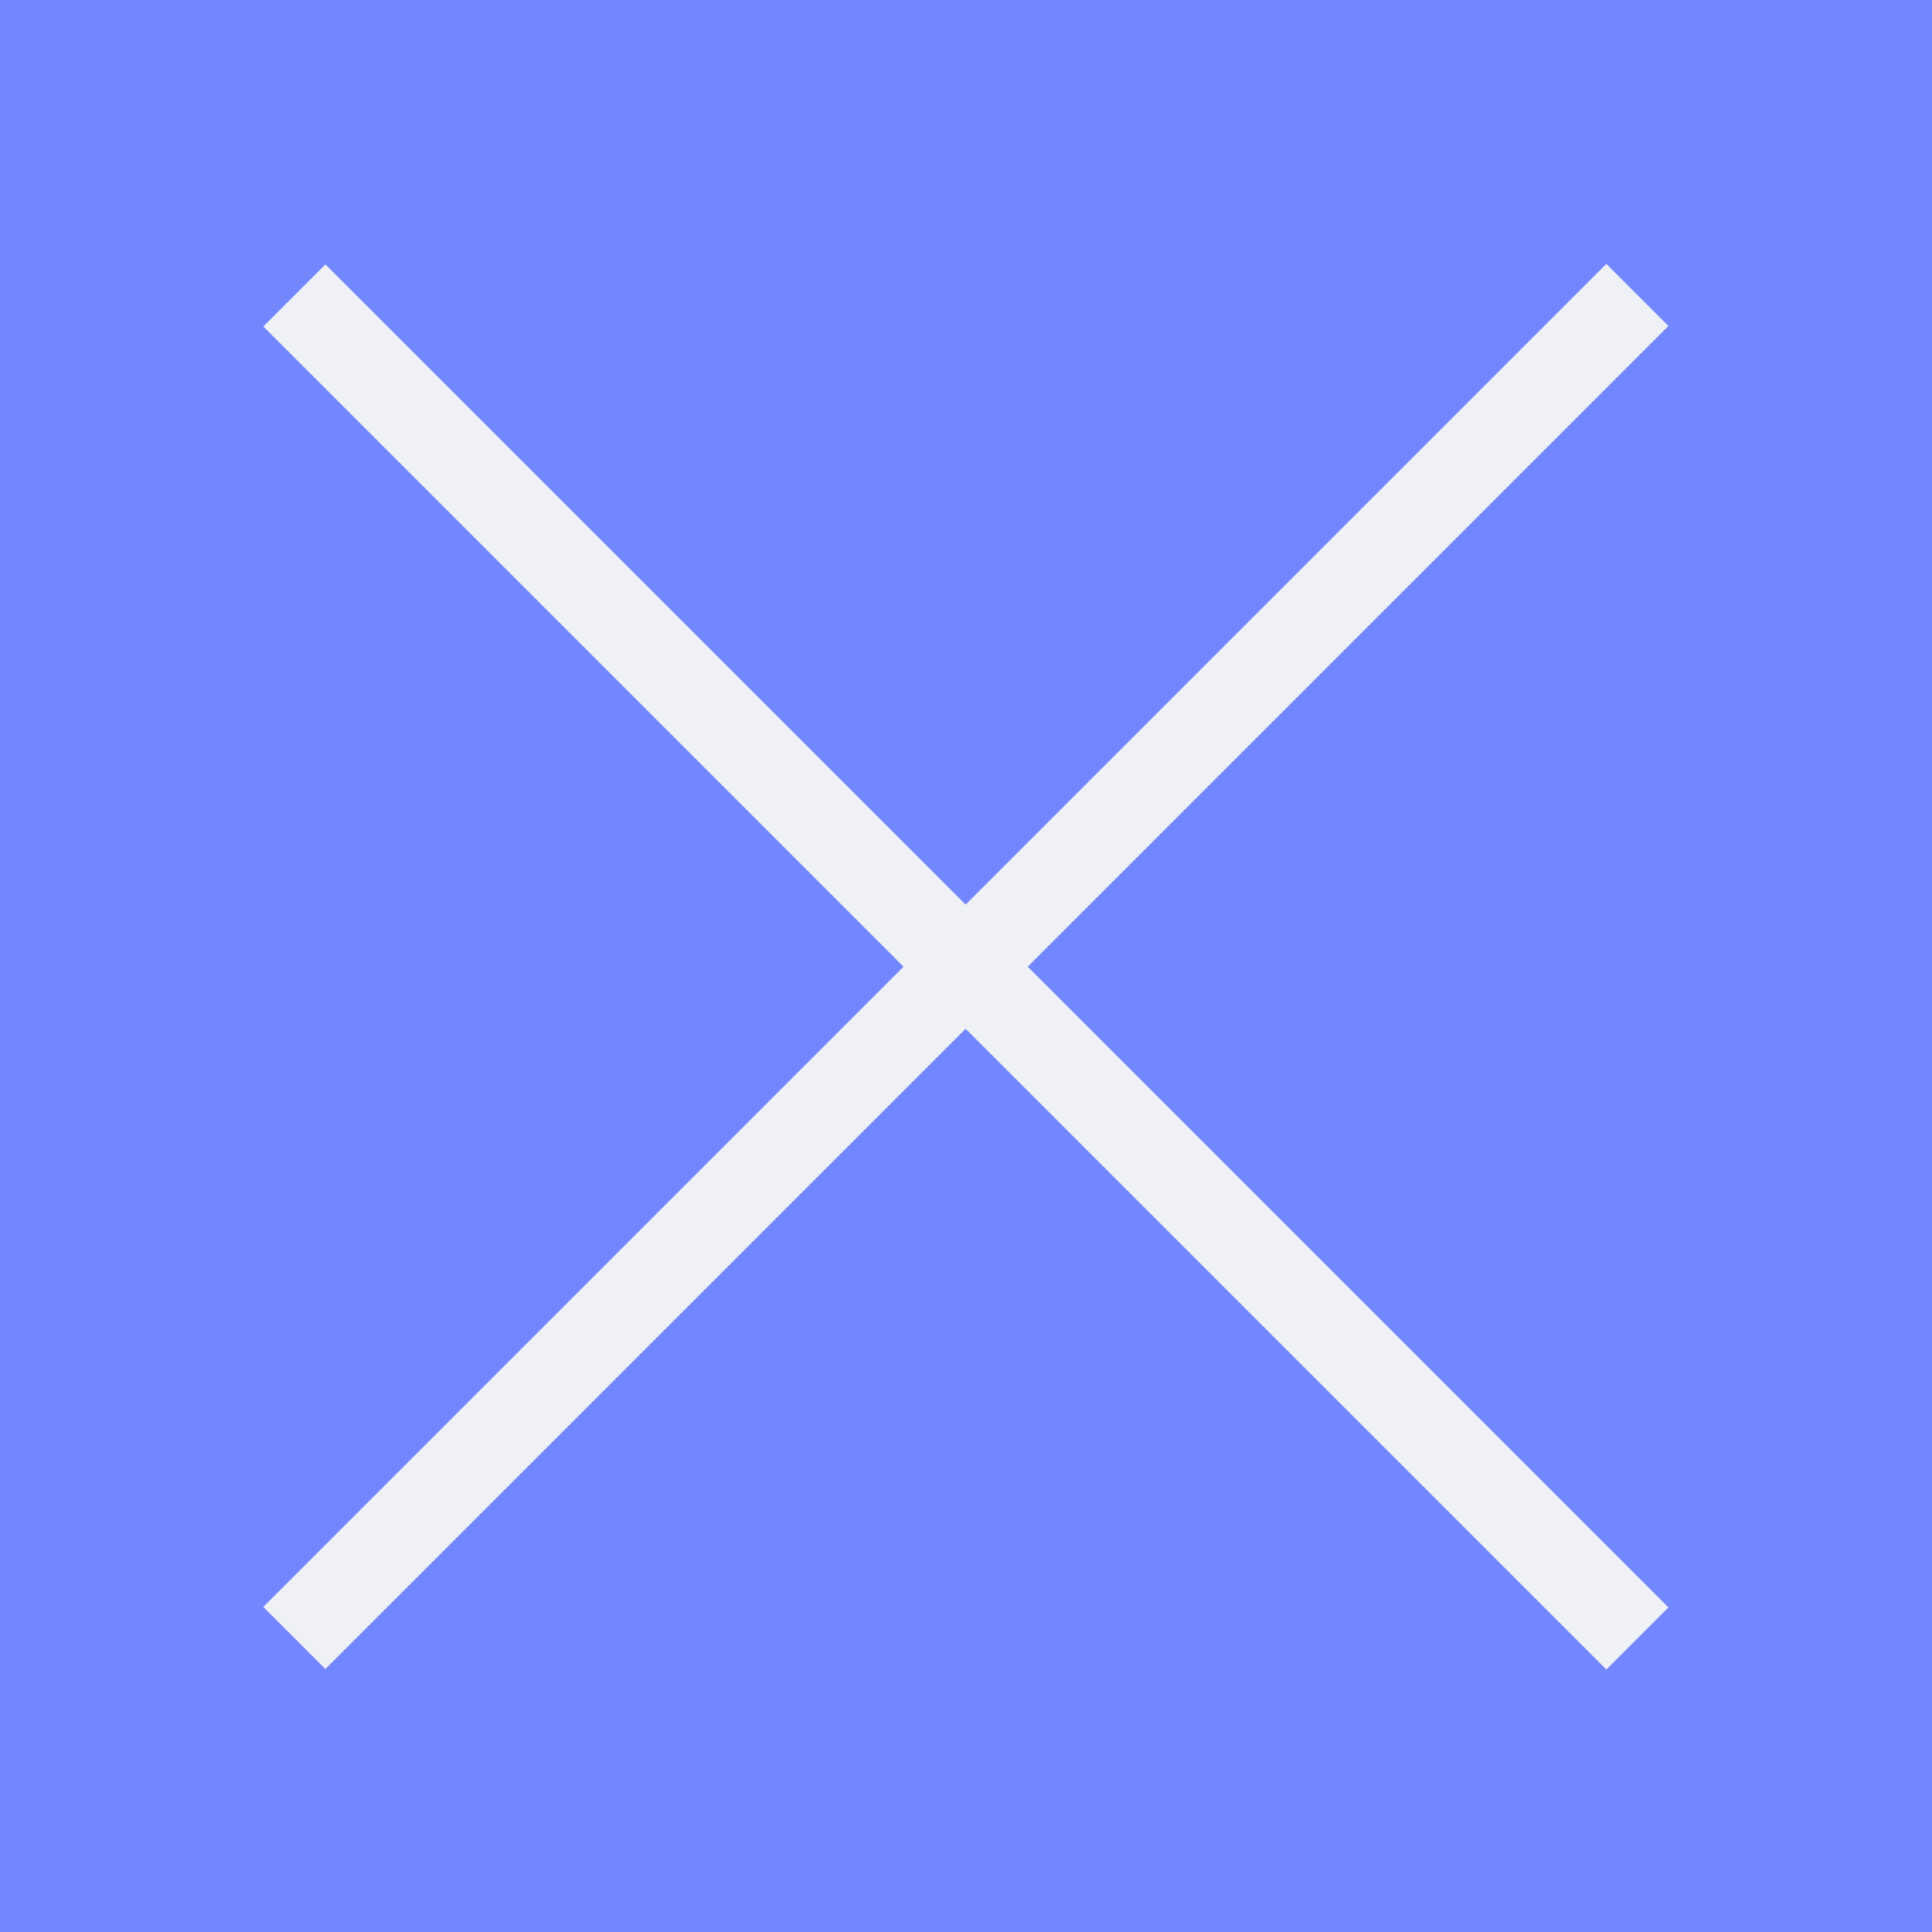
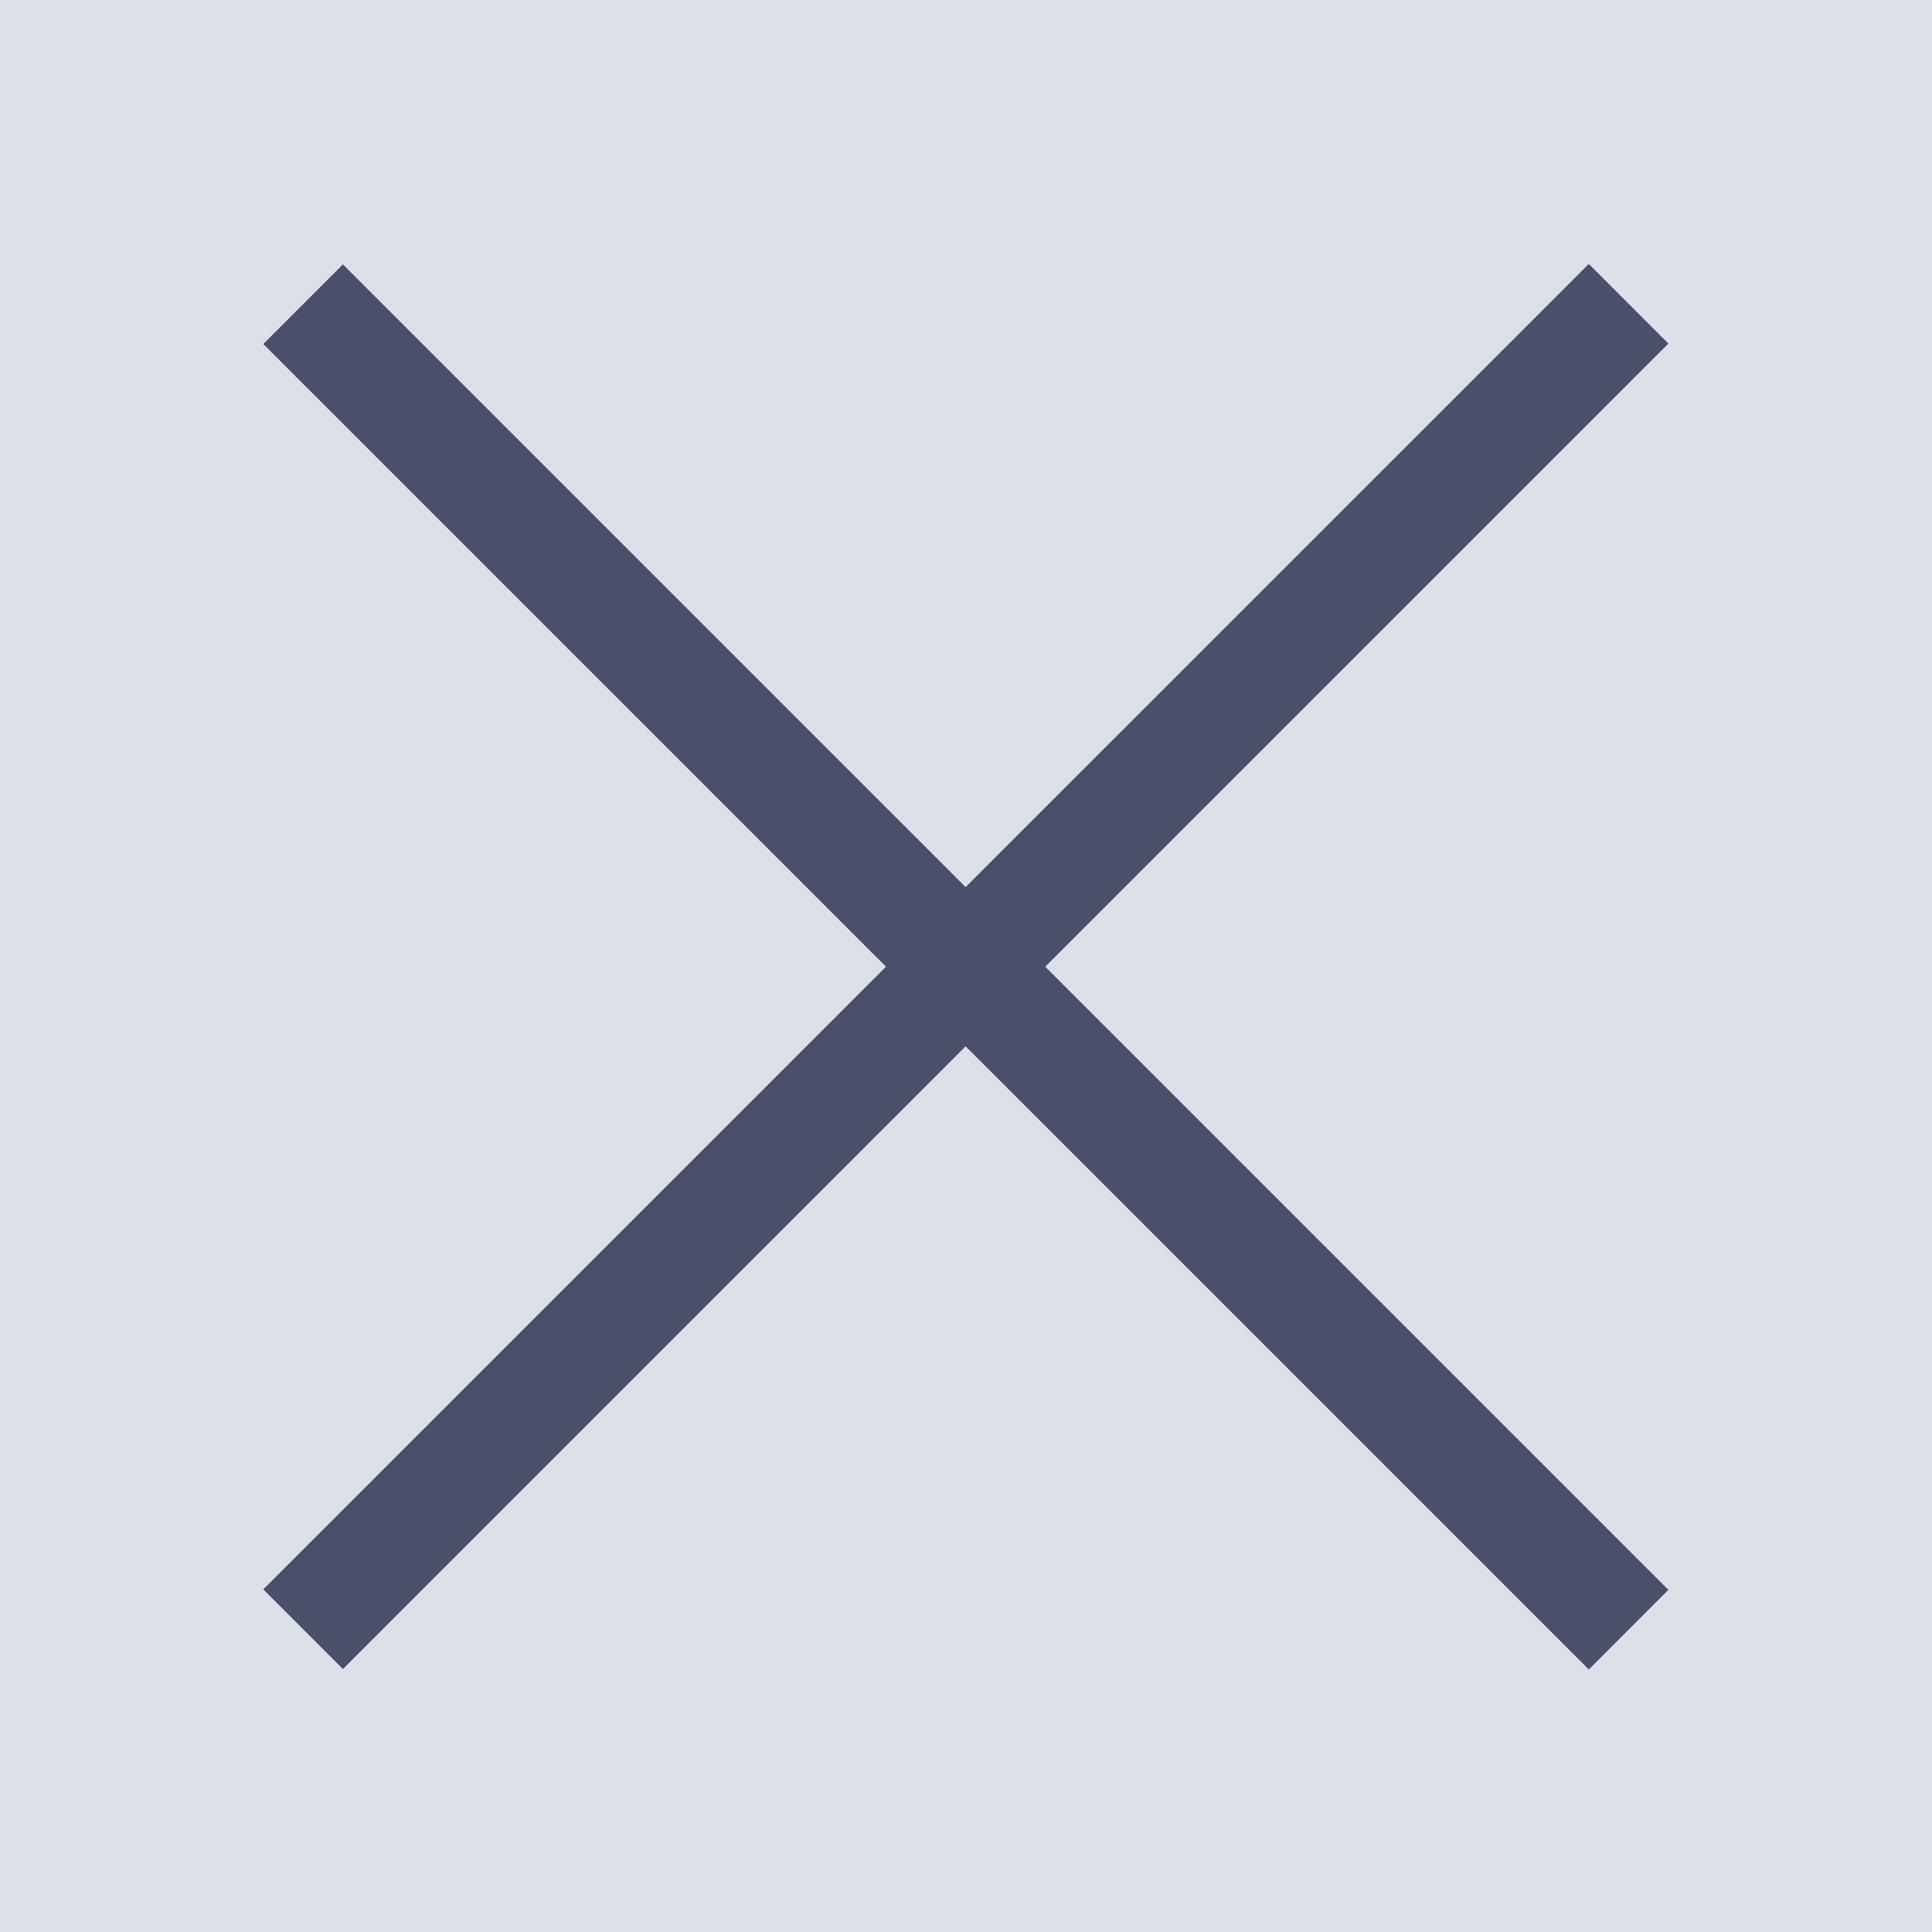
<svg xmlns="http://www.w3.org/2000/svg" viewBox="0 0 22 22" version="1.1" id="svg12">
  <defs id="defs16" />
  <g transform="translate(0-1030.36)" id="g10">
-     <path fill="#bd93f9" d="m0 1030.36h22v22h-22z" id="path2" style="fill:#7287fd;fill-opacity:1" />
+     <path fill="#bd93f9" d="m0 1030.36h22v22h-22z" id="path2" style="fill:#dce0e8;fill-opacity:1" />
    <g fill="#f8f8f2" id="g8">
-       <path transform="matrix(.70711.70711-.70711.70711 0 0)" d="m733.32 728.08h21.628v1h-21.628z" id="path4" style="fill:#eff1f5;fill-opacity:1" />
-       <path transform="matrix(.70711-.70711-.70711-.70711 0 0)" d="m-739.39-744.63h21.628v1h-21.628z" id="path6" style="fill:#eff1f5;fill-opacity:1" />
+       <path transform="matrix(0.70711,0.70711,-0.70711,0.70711,0,0)" d="m 733.461,727.939 21.345,-1.3e-4 2.9e-4,1.282 -21.345,5.8e-4 z" id="path4" style="fill:#4c4f69;fill-opacity:1" />
+       <path transform="matrix(0.70711,-0.70711,-0.70711,-0.70711,0,0)" d="m -739.249,-744.771 21.345,-1.8e-4 3.4e-4,1.282 -21.345,5.3e-4 z" id="path6" style="fill:#4c4f69;fill-opacity:1;stroke-width:1.5;stroke-dasharray:none" />
    </g>
  </g>
</svg>
